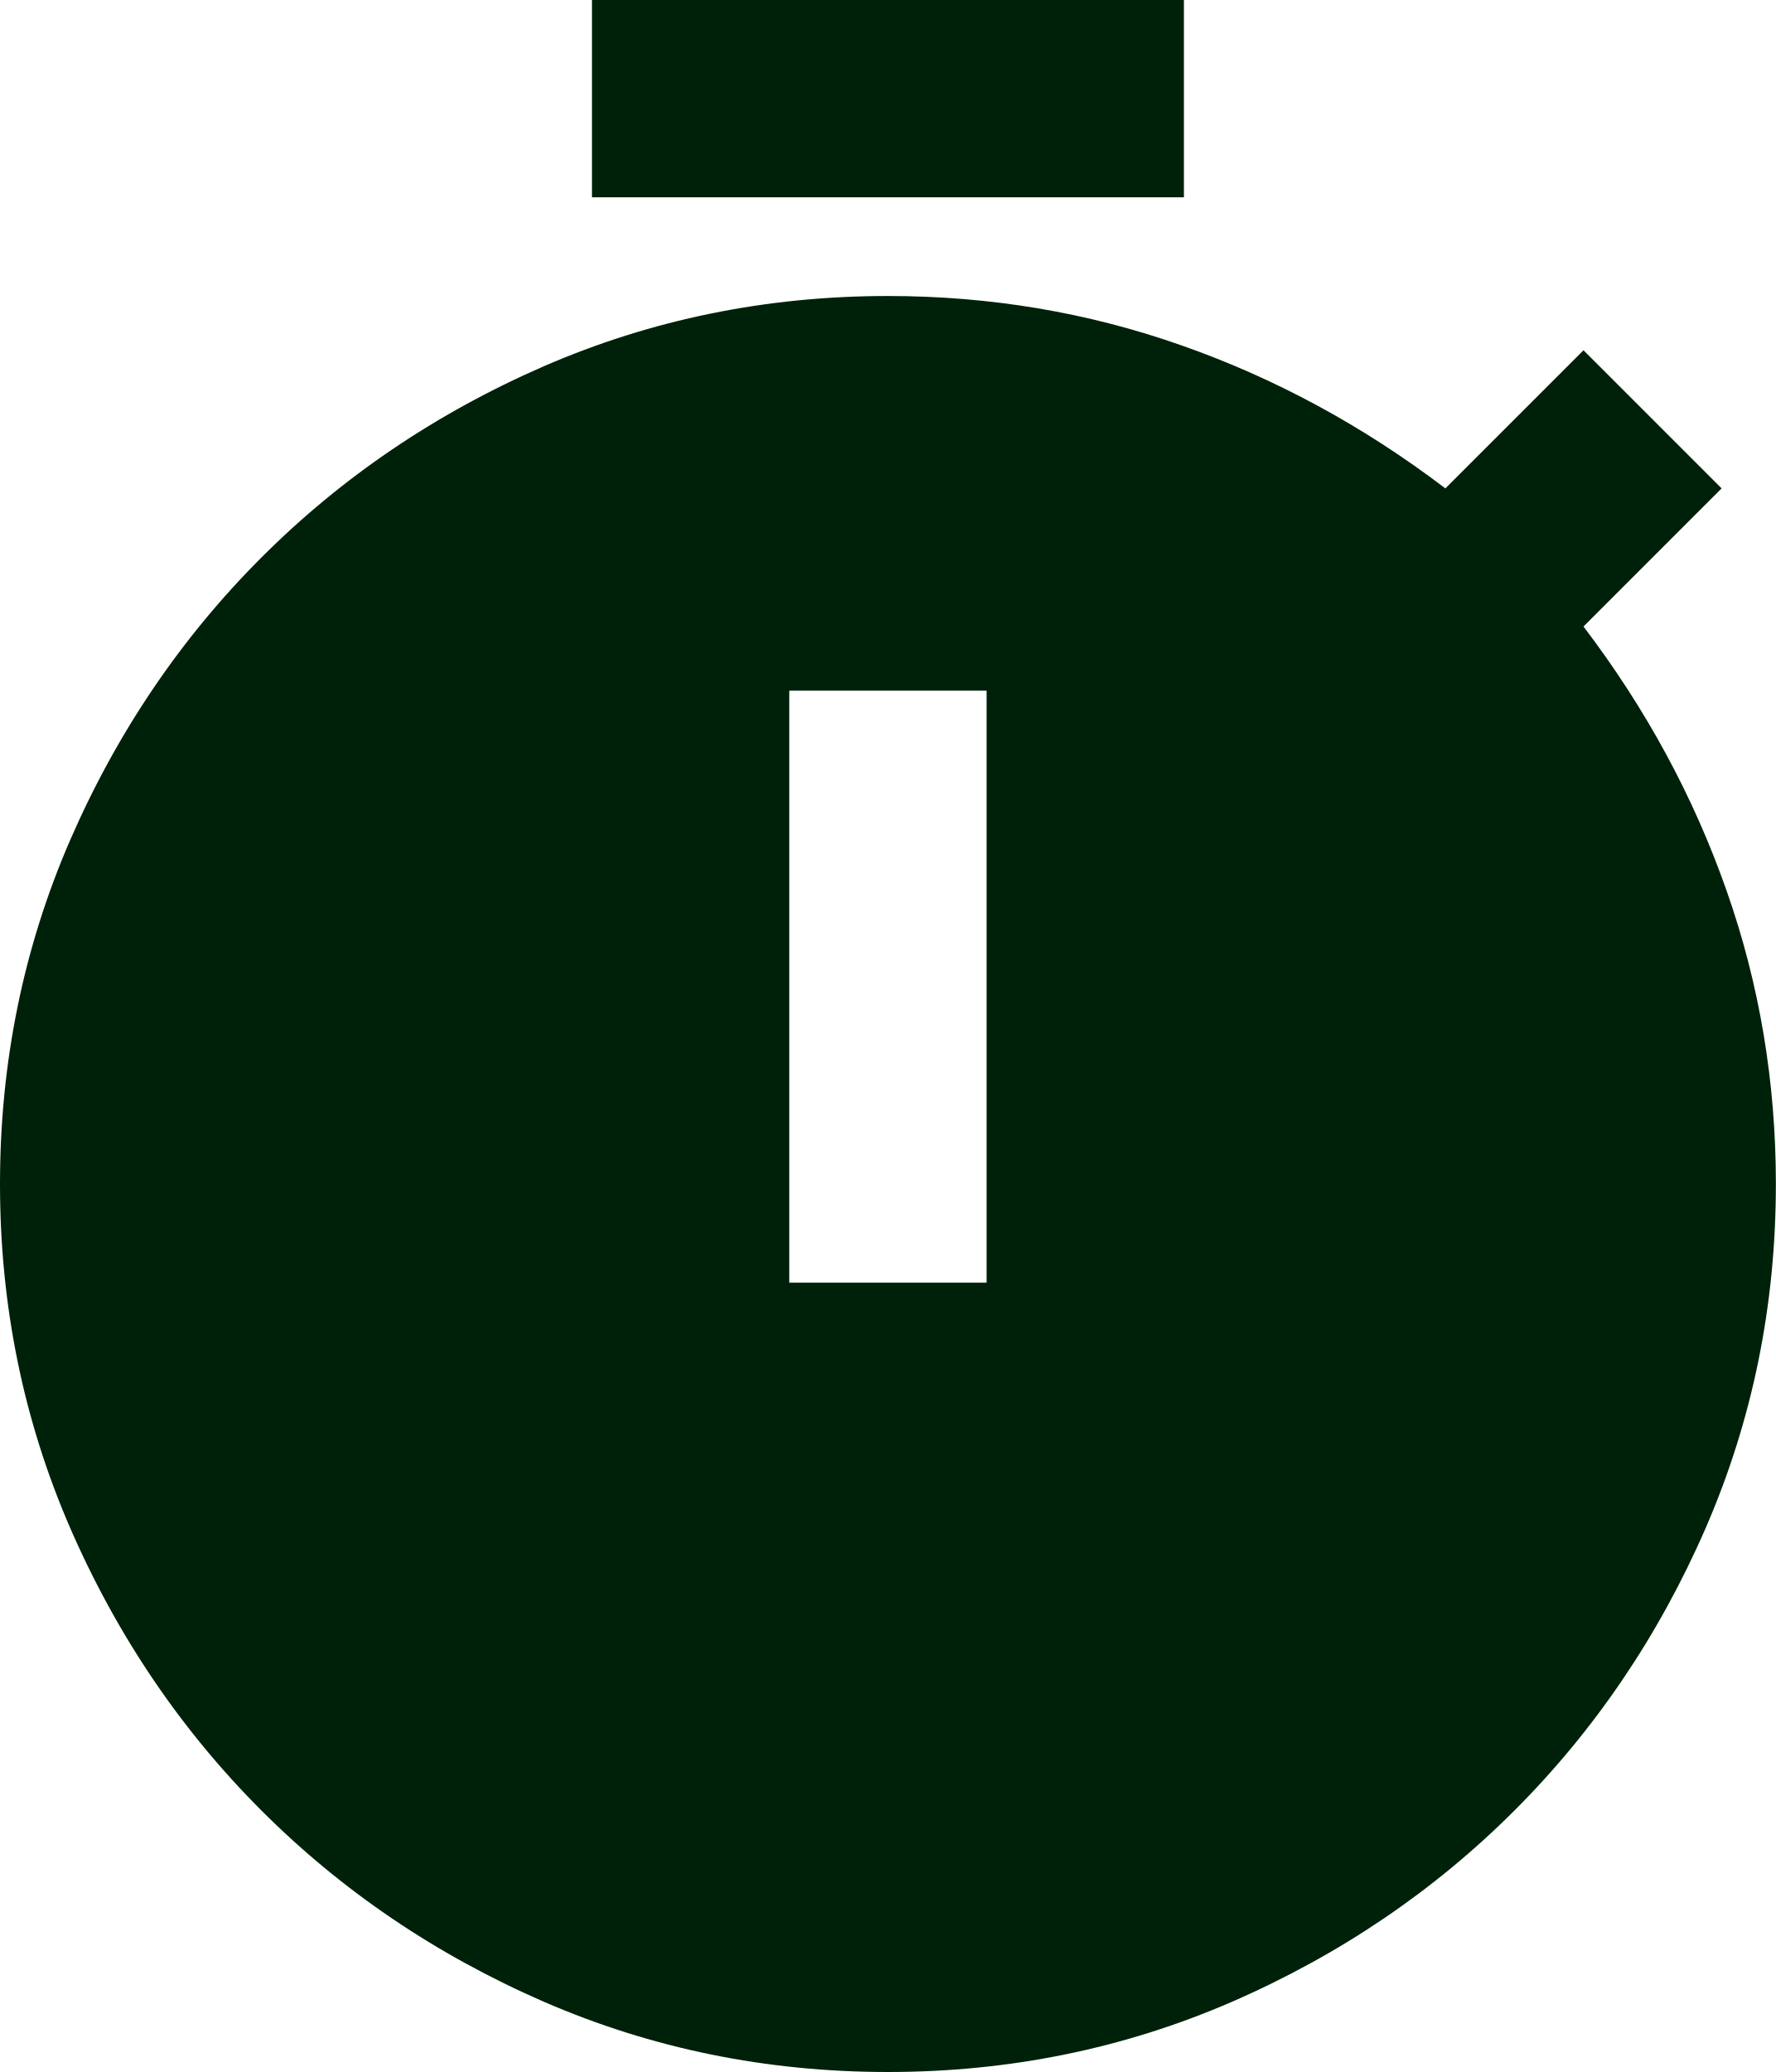
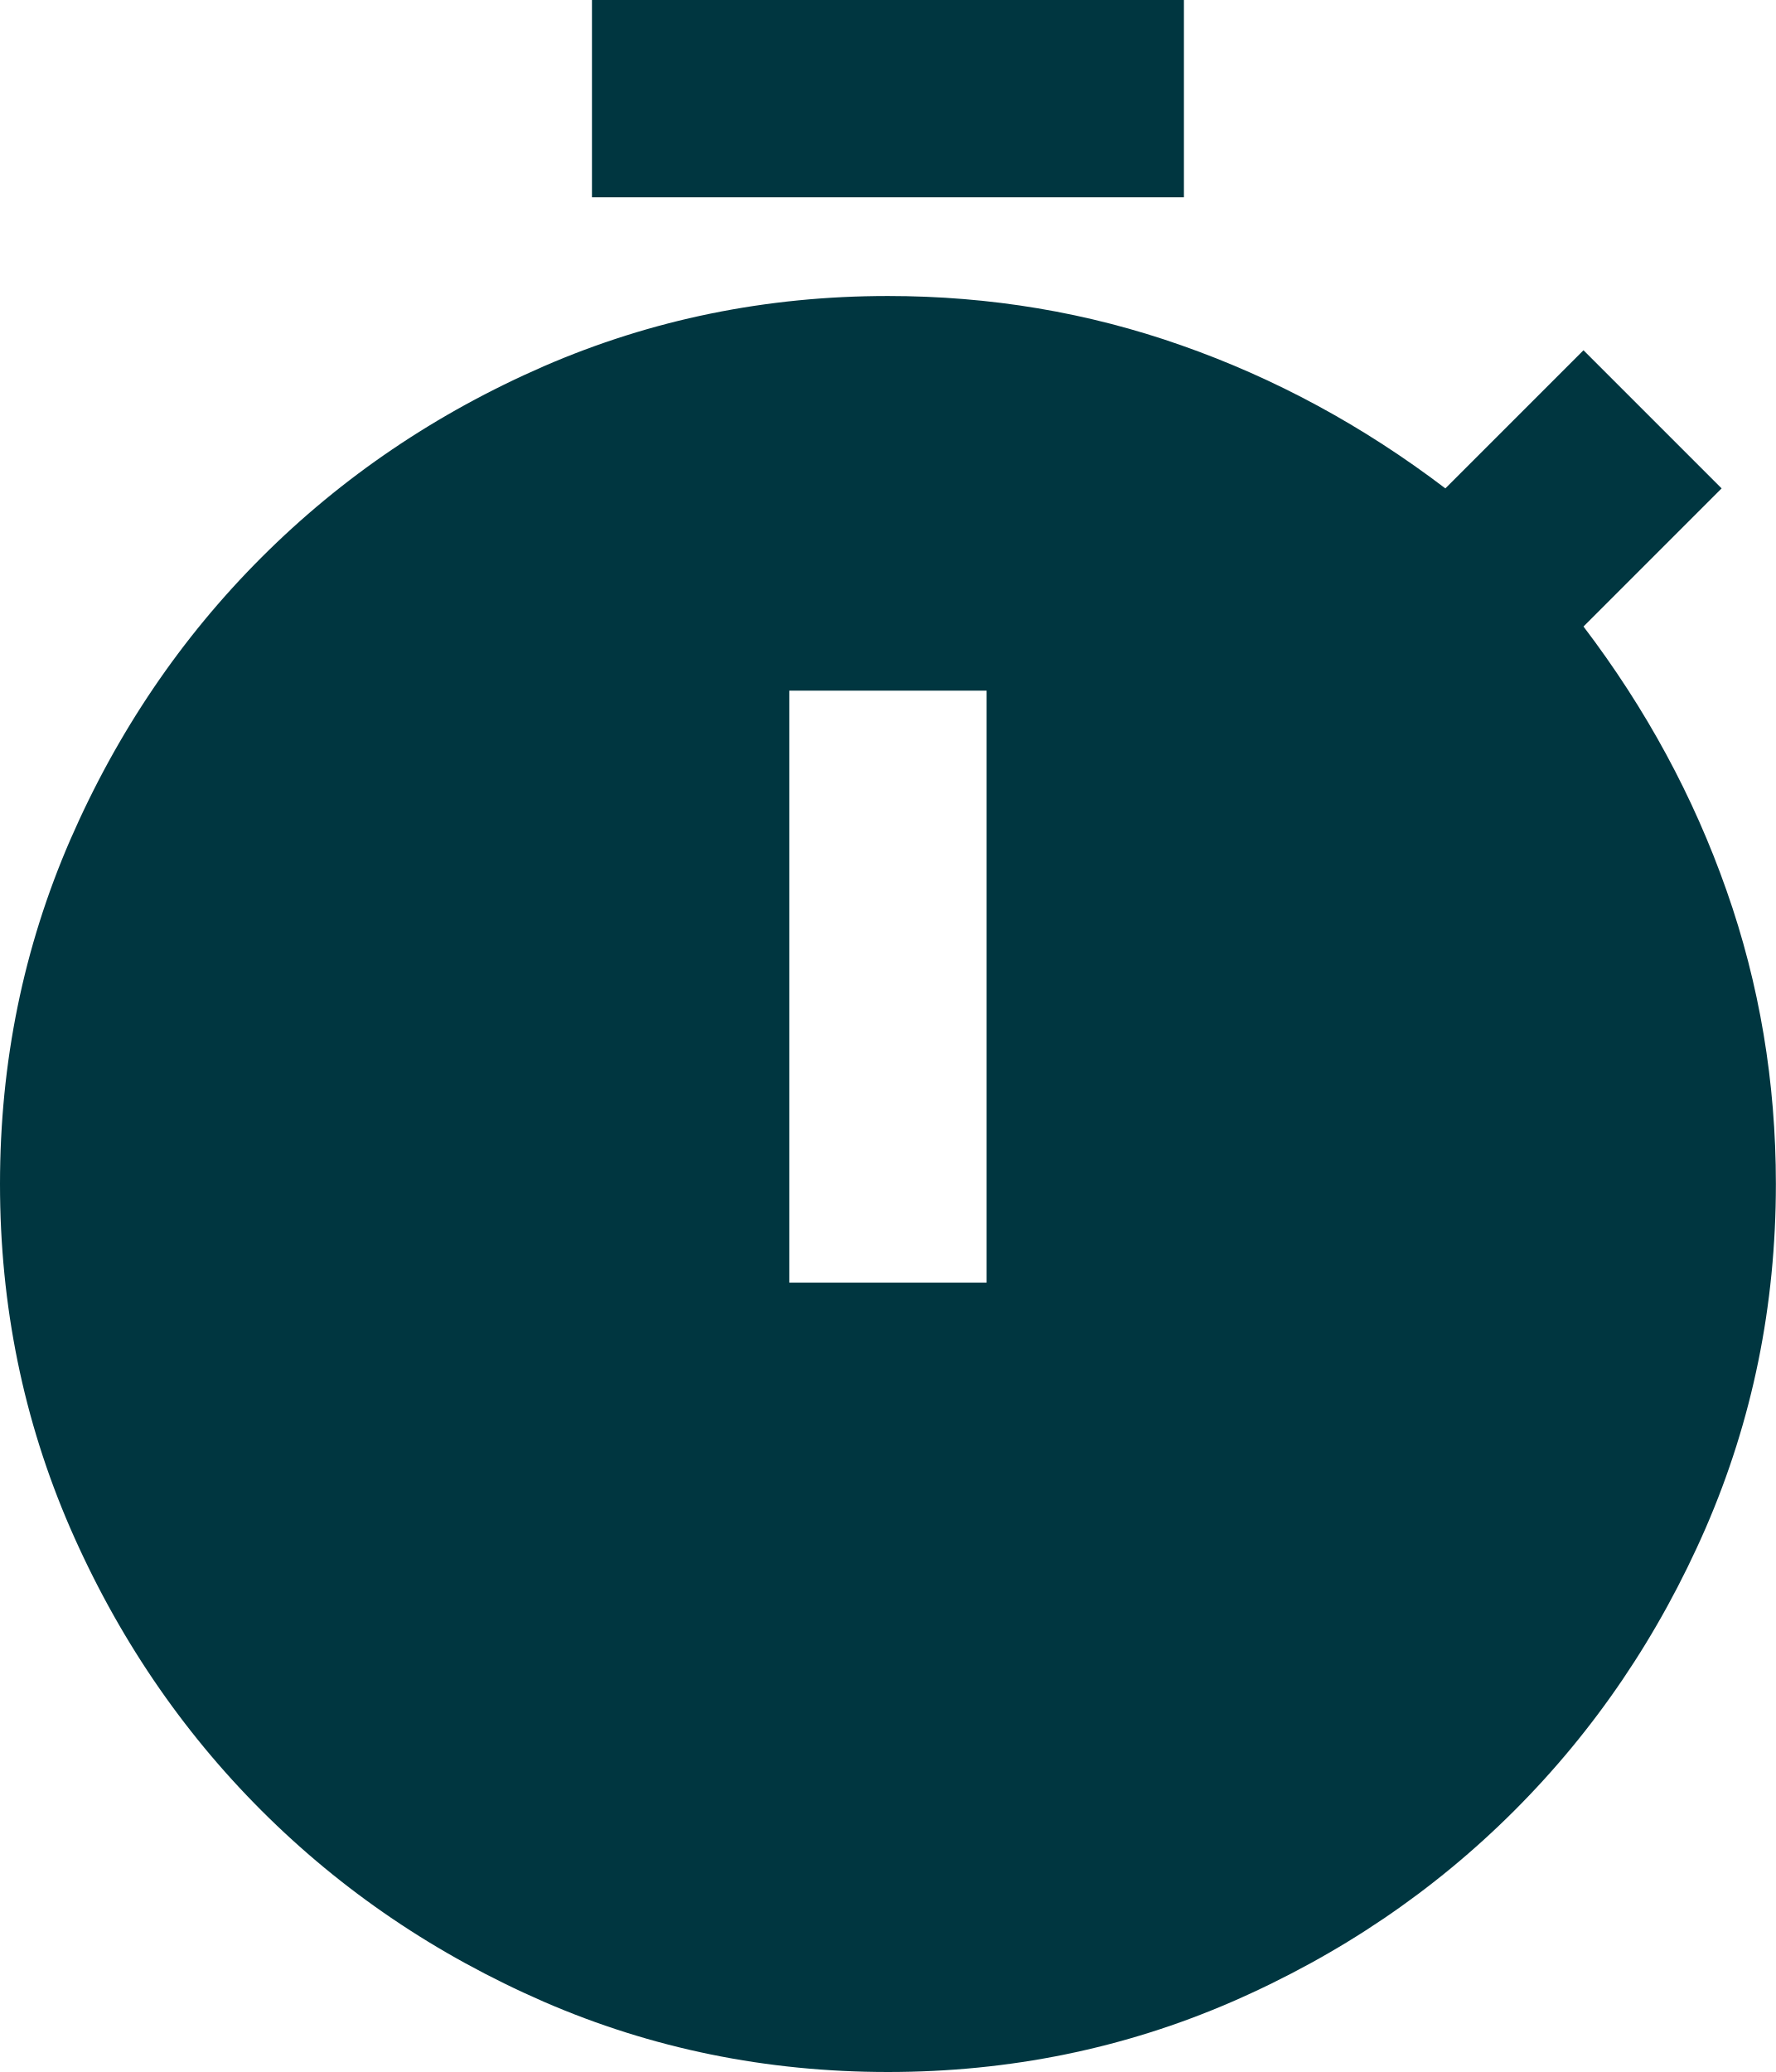
<svg xmlns="http://www.w3.org/2000/svg" preserveAspectRatio="none" overflow="visible" style="display: block;" width="9" height="10.5" viewBox="0 0 9 10.5" fill="none">
  <g id="Container">
-     <path id="Icon" d="M3 1V0H6V1H3V1M4 6.5H5V3.5H4V6.5V6.5M4.5 10.5C3.883 10.5 3.302 10.381 2.756 10.144C2.21 9.906 1.733 9.583 1.325 9.175C0.917 8.767 0.594 8.29 0.356 7.744C0.119 7.198 0 6.617 0 6C0 5.383 0.119 4.802 0.356 4.256C0.594 3.71 0.917 3.233 1.325 2.825C1.733 2.417 2.21 2.094 2.756 1.856C3.302 1.619 3.883 1.5 4.5 1.5C5.017 1.5 5.513 1.583 5.987 1.75C6.463 1.917 6.908 2.158 7.325 2.475L8.025 1.775L8.725 2.475L8.025 3.175C8.342 3.592 8.583 4.037 8.75 4.513C8.917 4.987 9 5.483 9 6C9 6.617 8.881 7.198 8.644 7.744C8.406 8.29 8.083 8.767 7.675 9.175C7.267 9.583 6.79 9.906 6.244 10.144C5.698 10.381 5.117 10.5 4.5 10.5V10.5" fill="#002109" />
+     <path id="Icon" d="M3 1V0H6V1H3V1M4 6.5H5V3.5H4V6.5V6.5M4.5 10.5C3.883 10.5 3.302 10.381 2.756 10.144C2.21 9.906 1.733 9.583 1.325 9.175C0.917 8.767 0.594 8.29 0.356 7.744C0.119 7.198 0 6.617 0 6C0 5.383 0.119 4.802 0.356 4.256C0.594 3.71 0.917 3.233 1.325 2.825C1.733 2.417 2.21 2.094 2.756 1.856C3.302 1.619 3.883 1.5 4.5 1.5C5.017 1.5 5.513 1.583 5.987 1.75C6.463 1.917 6.908 2.158 7.325 2.475L8.025 1.775L8.725 2.475L8.025 3.175C8.342 3.592 8.583 4.037 8.75 4.513C8.917 4.987 9 5.483 9 6C9 6.617 8.881 7.198 8.644 7.744C8.406 8.29 8.083 8.767 7.675 9.175C7.267 9.583 6.79 9.906 6.244 10.144C5.698 10.381 5.117 10.5 4.5 10.5V10.5" fill="#003640" />
  </g>
</svg>
